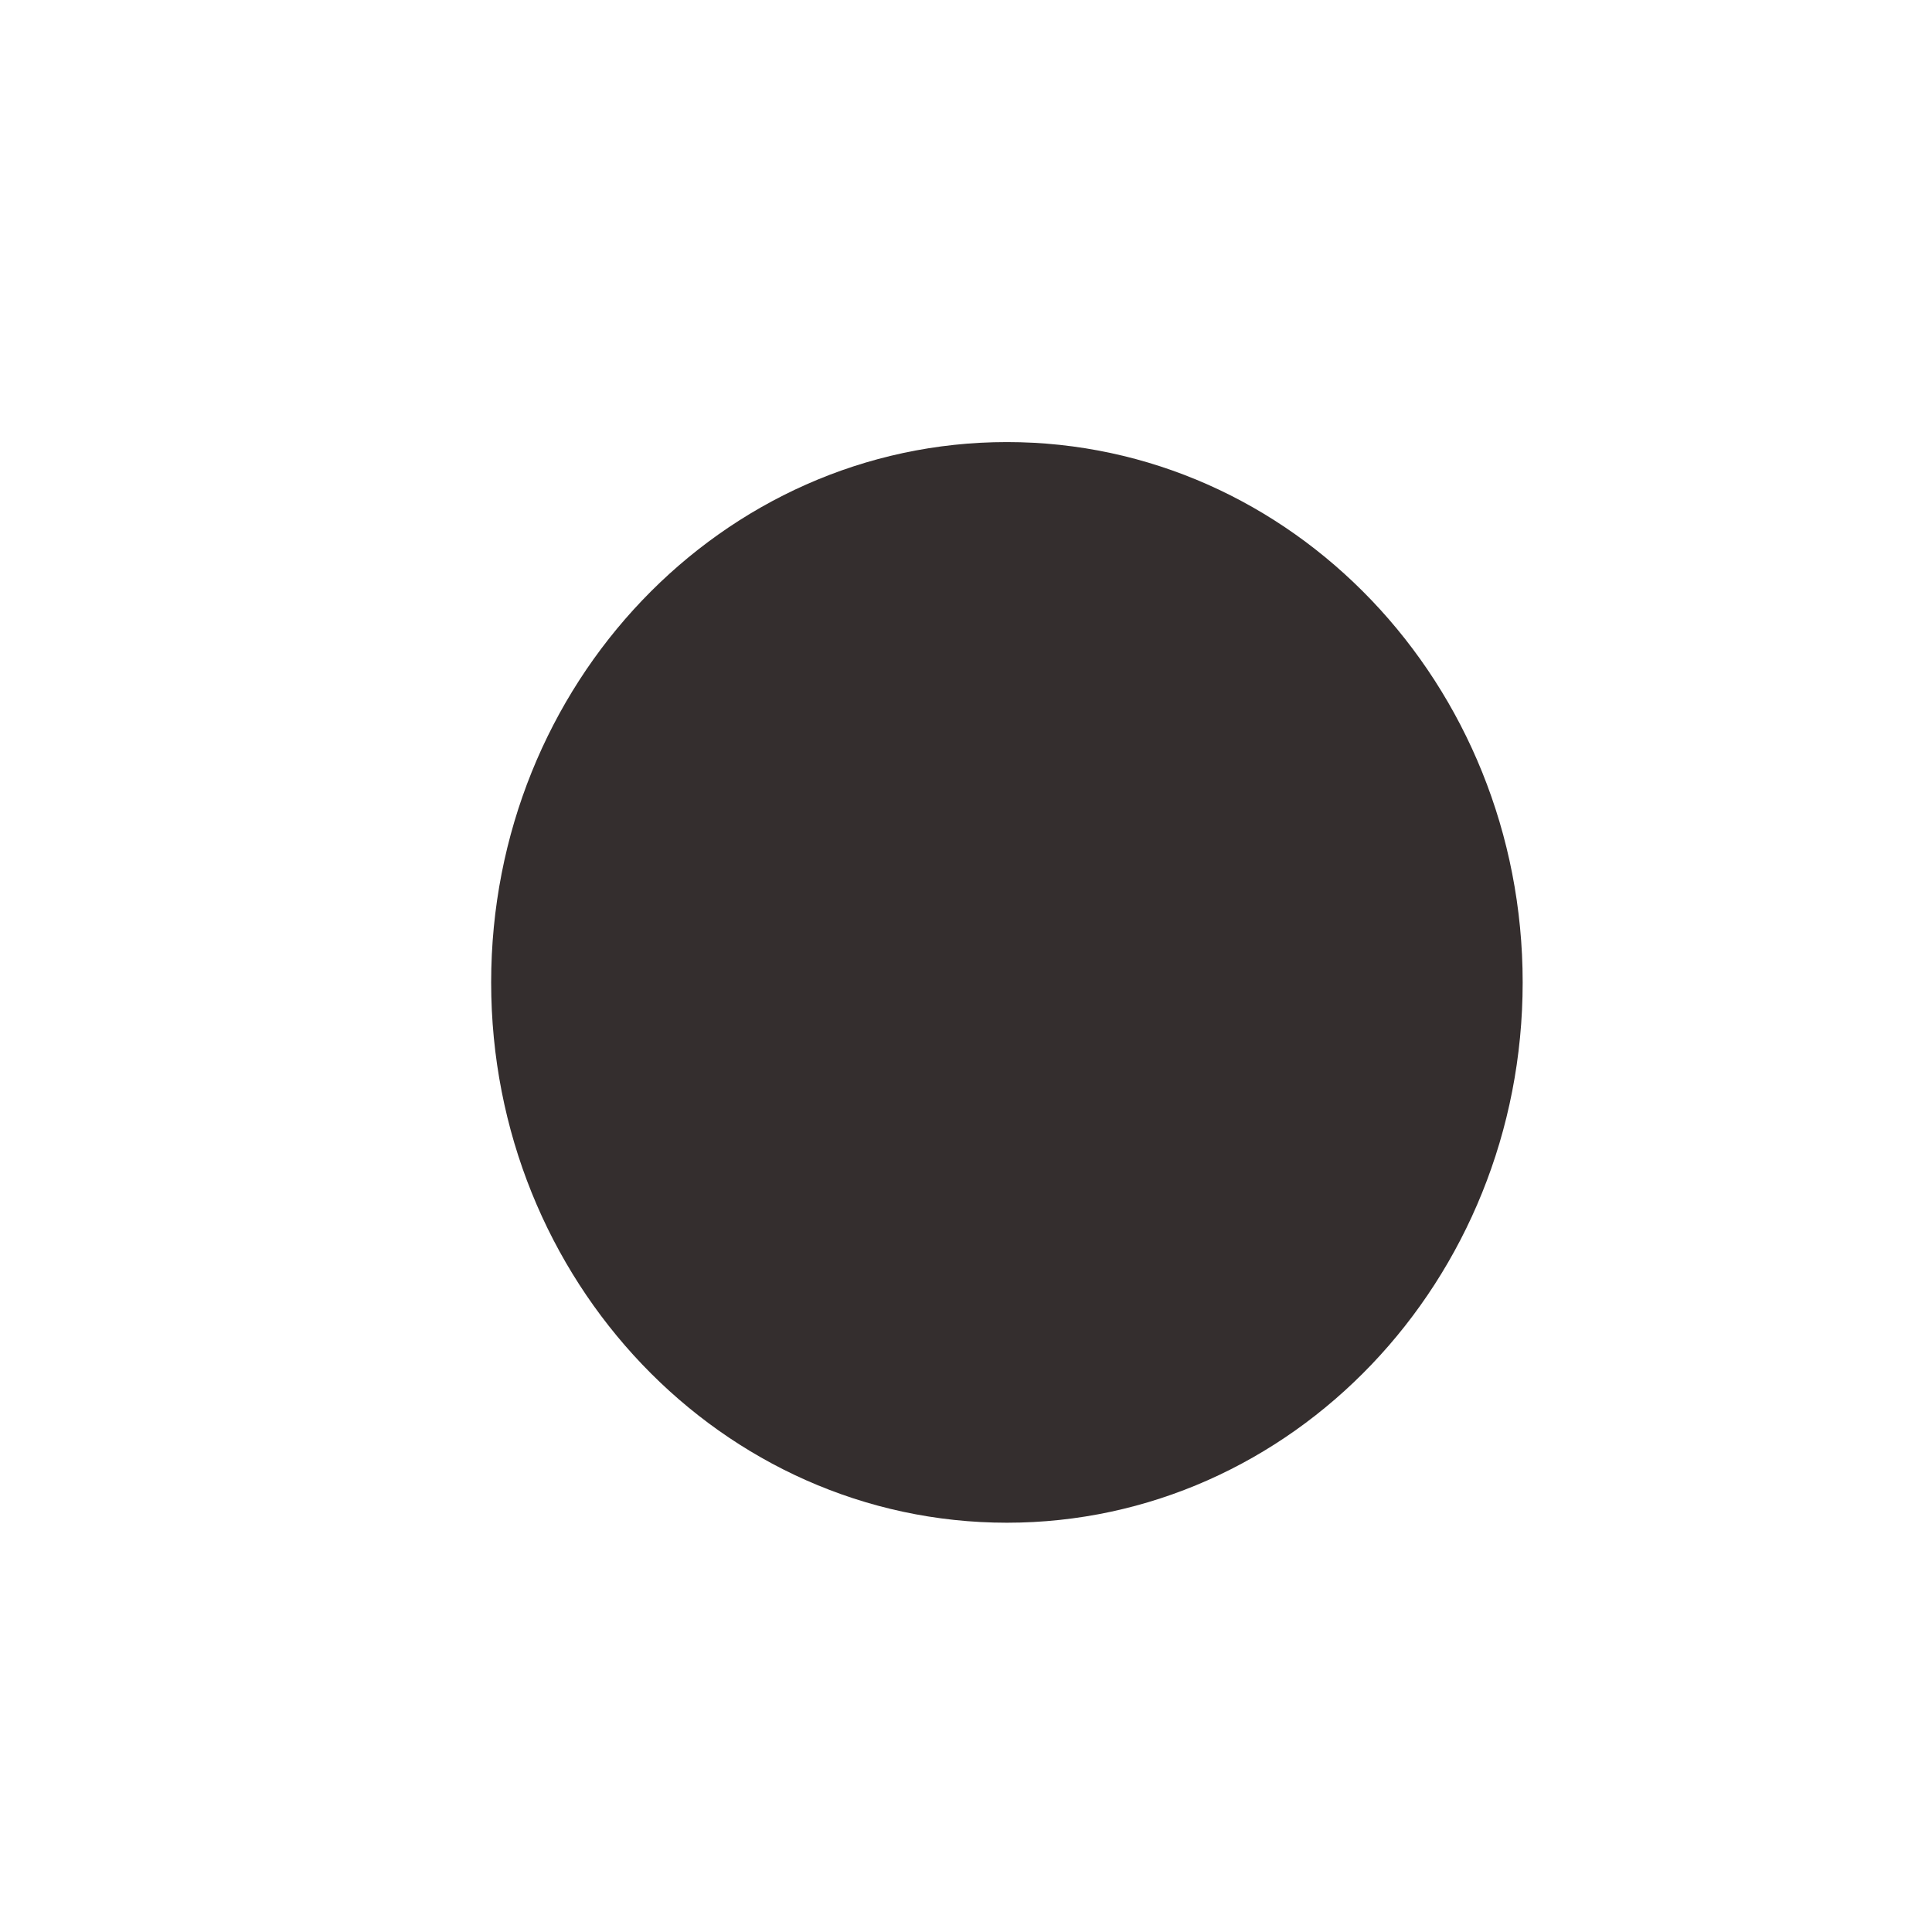
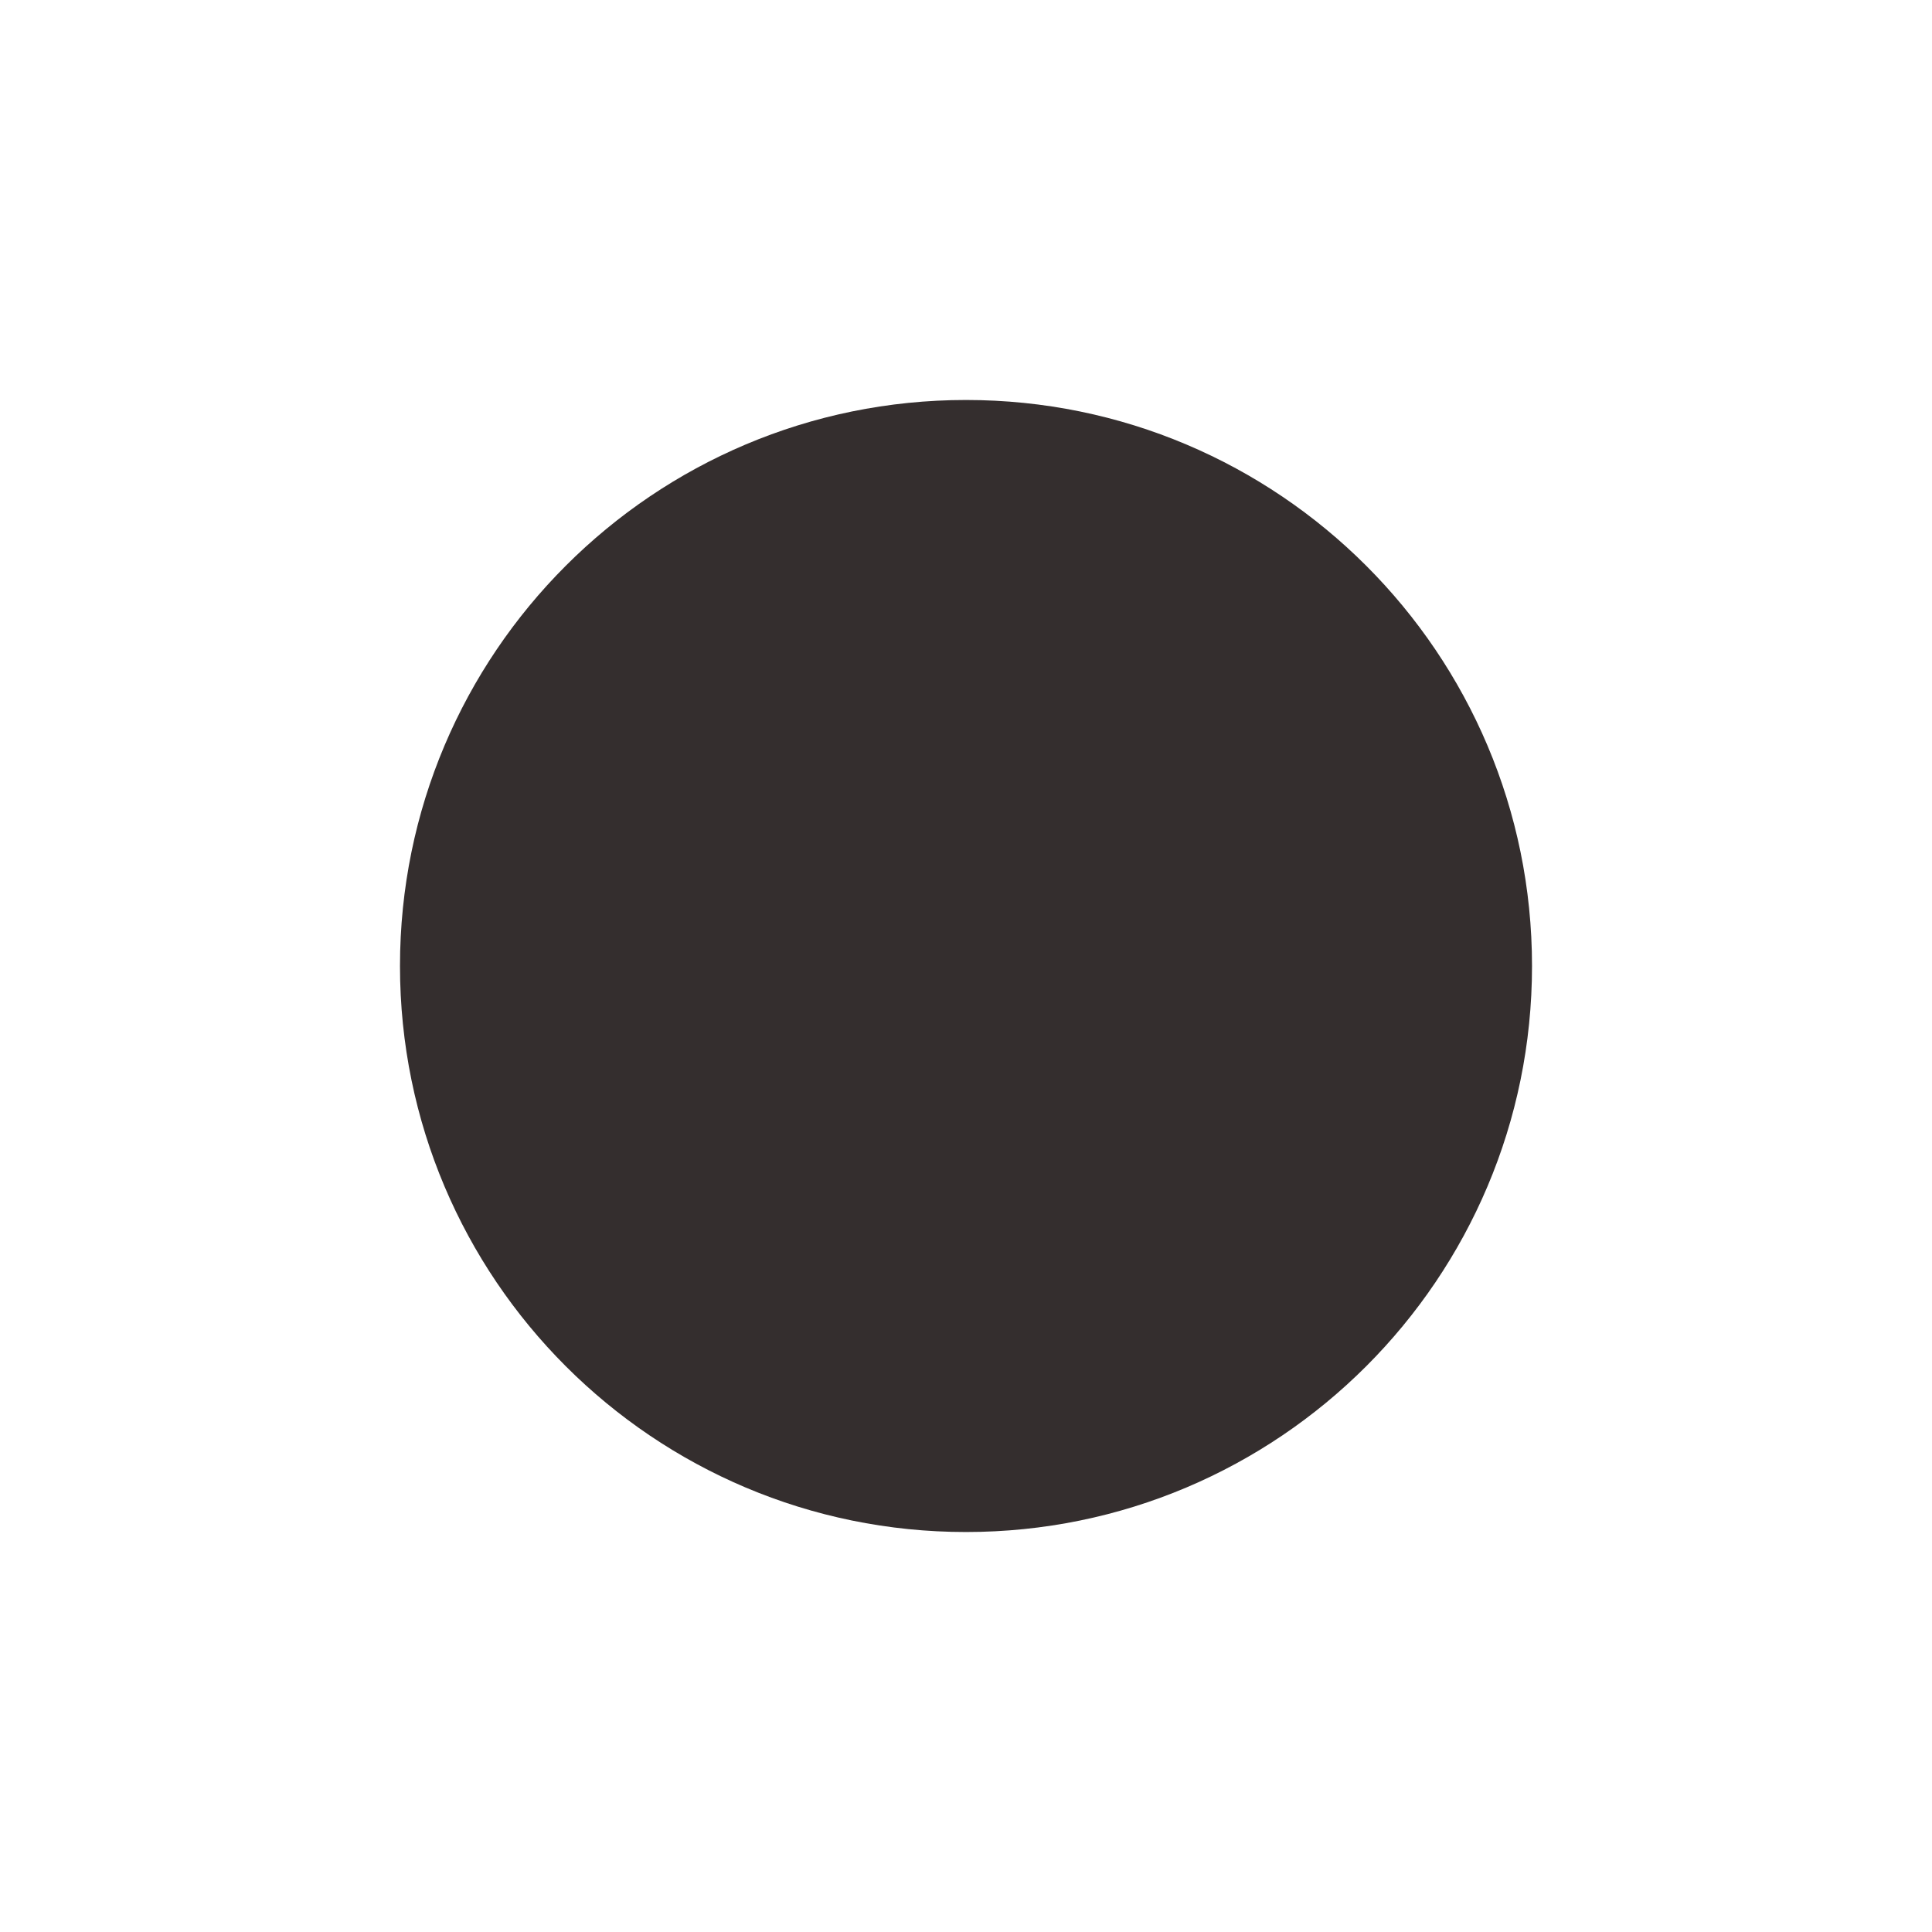
- <svg xmlns="http://www.w3.org/2000/svg" xmlns:xlink="http://www.w3.org/1999/xlink" id="svg1" height="48" width="48" version="1.0">
+ <svg xmlns="http://www.w3.org/2000/svg" xmlns:xlink="http://www.w3.org/1999/xlink" id="svg1" height="128" width="128" version="1.0">
  <defs id="defs3">
    <linearGradient y2="-34.66" x2="62.393" y1="30.283" x1="100.984" gradientTransform="translate(-63.46283,8.838835)" gradientUnits="userSpaceOnUse" id="linearGradient2846-142" xlink:href="#linearGradient2972-672" />
    <linearGradient id="linearGradient2972-672">
      <stop offset="0" style="stop-color:#ffffff;stop-opacity:0.4" id="stop2968" />
      <stop offset="1" style="stop-color:#ffffff;stop-opacity:0" id="stop2970" />
    </linearGradient>
    <linearGradient y2="6.1" x2="6.358" y1="32.757" x1="11.355" gradientTransform="matrix(2.012297,0,0,1.079974,3.973154,7.930907)" gradientUnits="userSpaceOnUse" id="linearGradient2848-440" xlink:href="#linearGradient6621-268" />
    <linearGradient id="linearGradient6621-268">
      <stop offset="0" style="stop-color:#baf508;stop-opacity:0" id="stop2975" />
      <stop offset="1" style="stop-color:#dbfdc3;stop-opacity:0.743" id="stop2977" />
    </linearGradient>
    <linearGradient xlink:href="#linearGradient2972-672" id="linearGradient3003" gradientUnits="userSpaceOnUse" gradientTransform="matrix(1.555551,0,0,1.250406,-94.77668,17.38692)" x1="100.984" y1="30.283" x2="62.393" y2="-34.66" />
    <linearGradient xlink:href="#linearGradient2972-672" id="linearGradient3010" gradientUnits="userSpaceOnUse" gradientTransform="matrix(1.555551,0,0,1.250406,-94.77668,17.38692)" x1="100.984" y1="30.283" x2="62.393" y2="-34.66" />
  </defs>
-   <path style="fill:#342e2e;fill-opacity:1;fill-rule:evenodd;stroke:none" id="path3064" d="m 36.61,25.831 a 10.576,10.983 0 1 1 -21.153,0 10.576,10.983 0 1 1 21.153,0 z" transform="matrix(1.211539,0,0,1.222222,-6.52412,-7.163842)" />
+   <circle style="fill:#342e2e;fill-opacity:1;fill-rule:evenodd;stroke:none;stroke-width:3.479" id="path3064" cx="64" cy="64" r="37.5" />
</svg>
